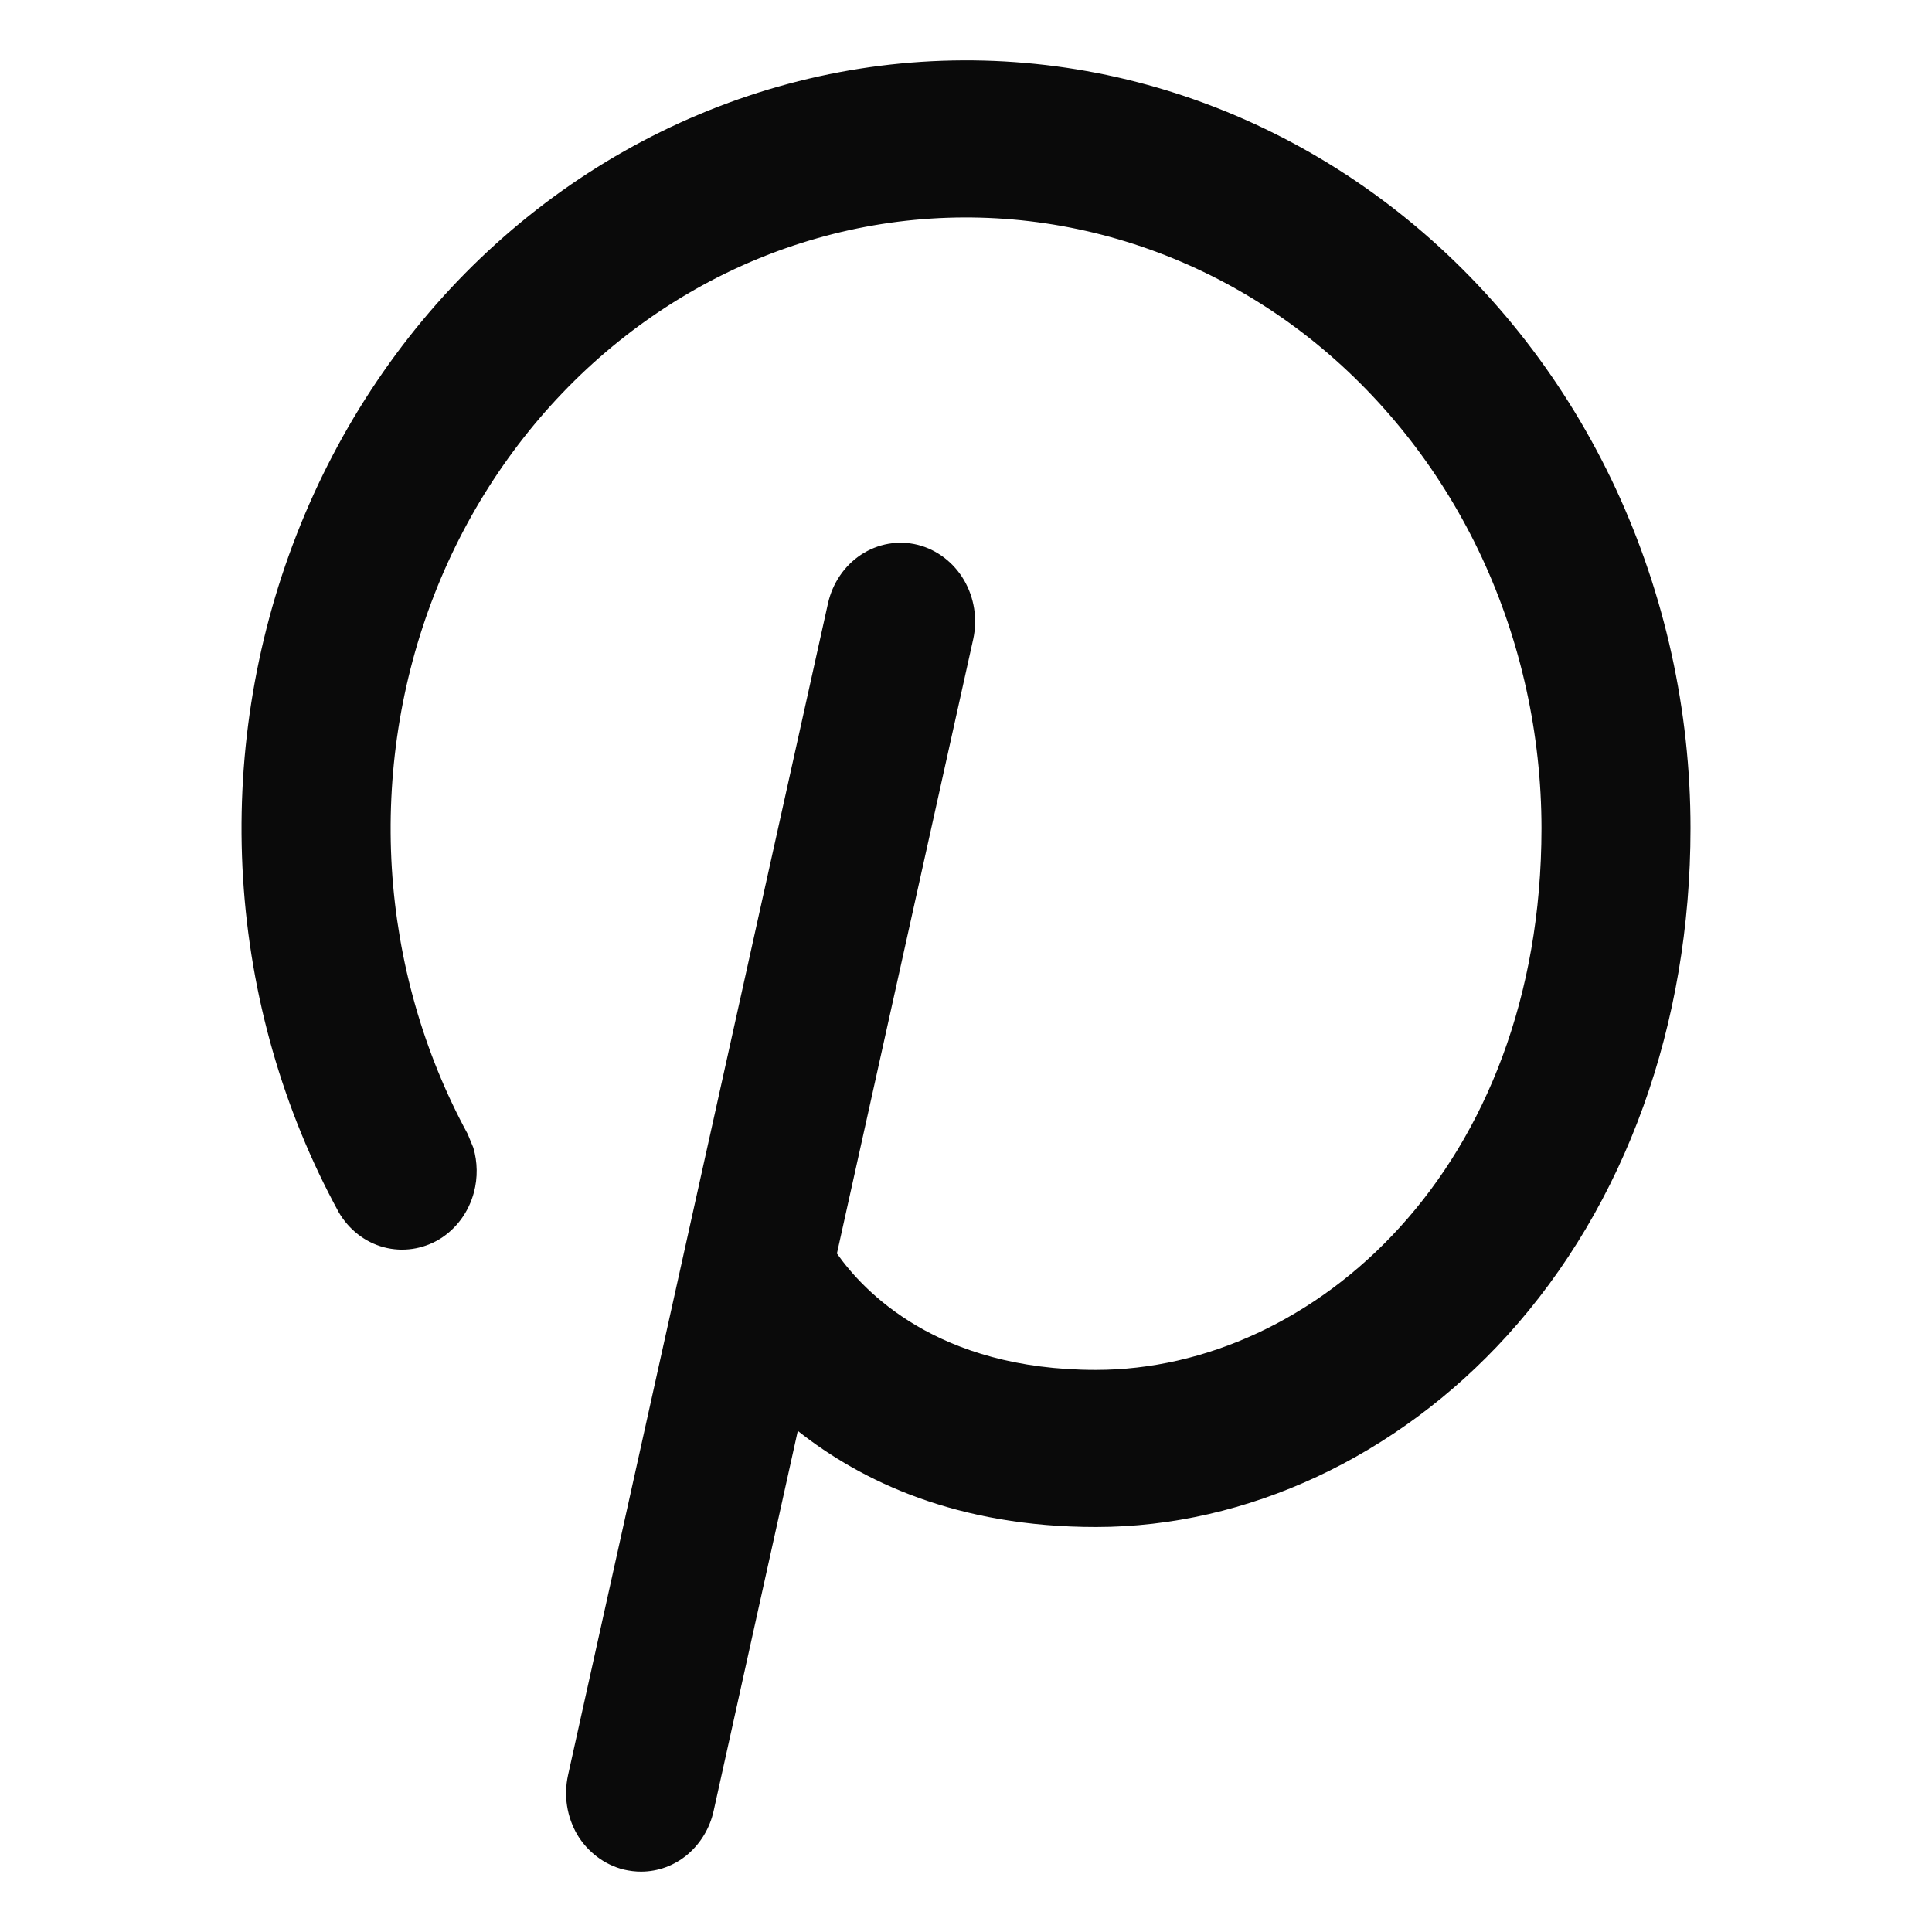
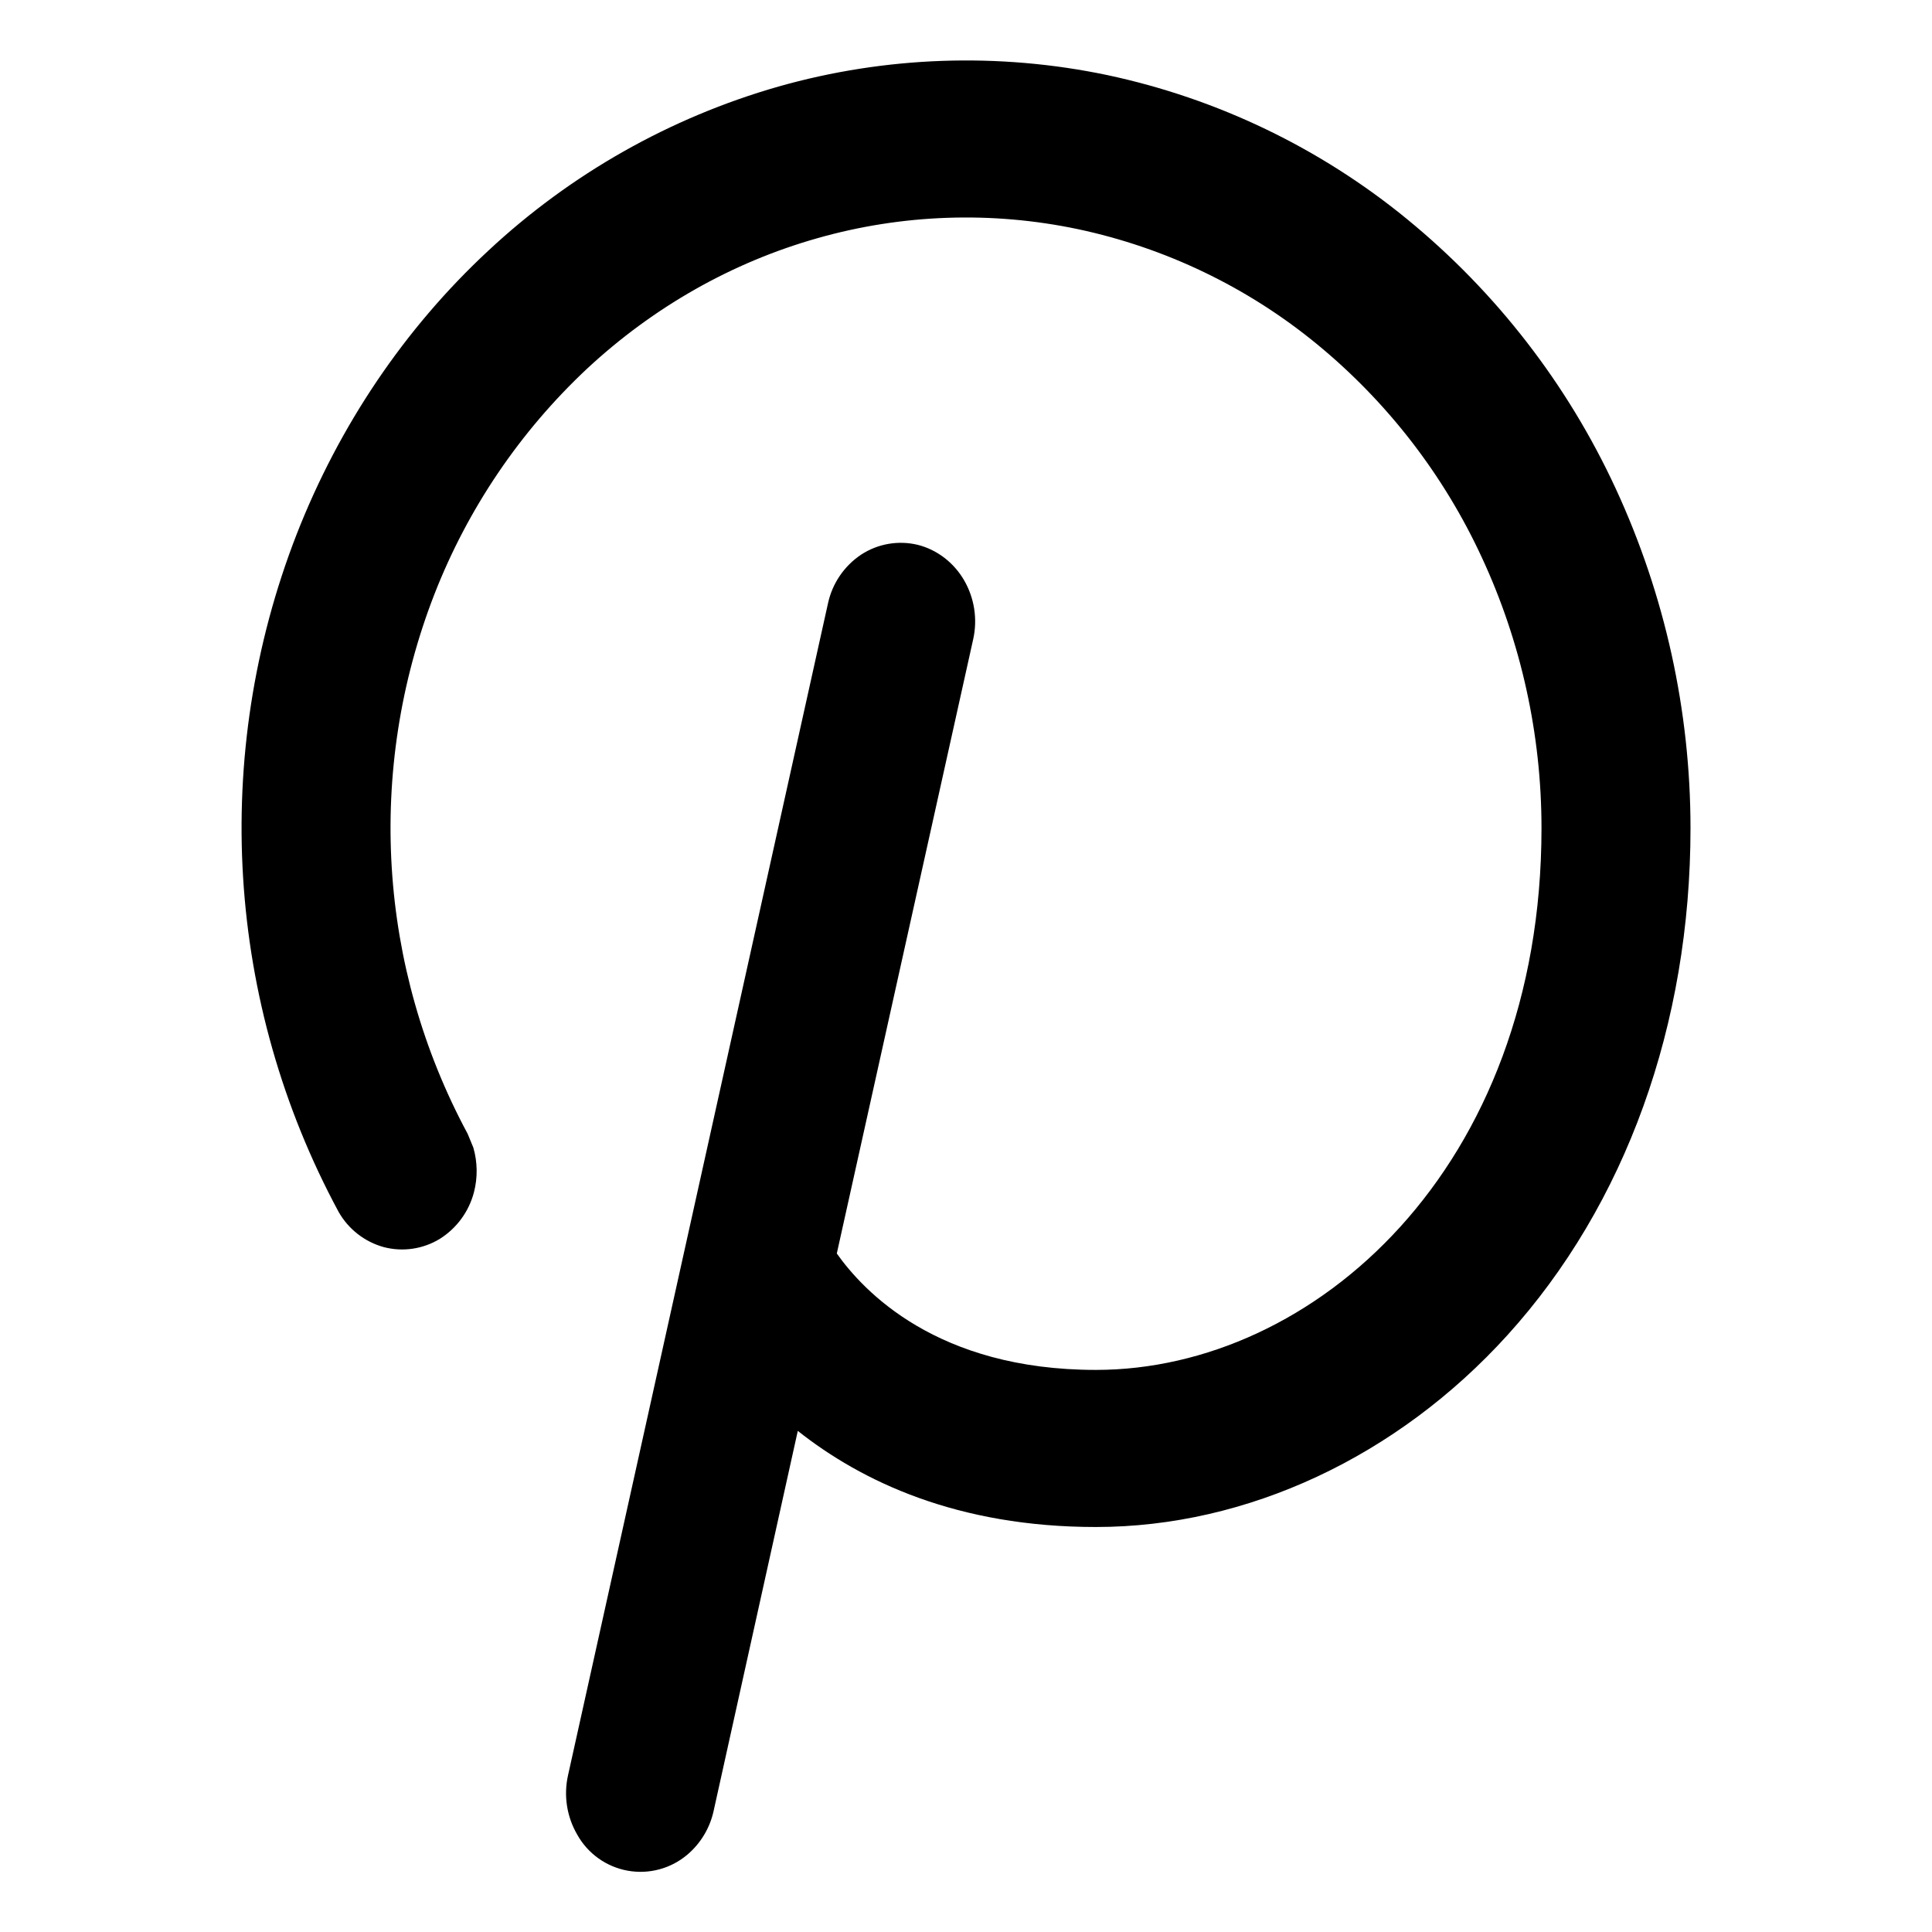
- <svg xmlns="http://www.w3.org/2000/svg" width="16" height="16" viewBox="0 0 16 16" fill="none">
-   <path d="M6.446 0.717C7.336 0.464 8.268 0.432 9.171 0.622C10.074 0.813 10.923 1.221 11.653 1.815C12.383 2.409 12.974 3.173 13.381 4.047C13.787 4.921 14 5.883 14 6.858C14 8.485 13.463 9.978 12.484 11.058C11.571 12.064 10.329 12.646 9.076 12.646C7.927 12.646 7.135 12.268 6.607 11.85L5.91 14.997C5.879 15.139 5.802 15.267 5.693 15.359C5.585 15.45 5.449 15.5 5.309 15.5C5.261 15.5 5.213 15.494 5.166 15.483C5.086 15.463 5.011 15.427 4.945 15.377C4.879 15.327 4.823 15.265 4.78 15.193C4.738 15.12 4.709 15.039 4.696 14.955C4.683 14.871 4.686 14.785 4.704 14.702L6.857 4.997C6.894 4.831 6.993 4.684 7.132 4.593C7.271 4.502 7.439 4.472 7.6 4.512C7.76 4.552 7.899 4.659 7.984 4.805C8.069 4.951 8.096 5.126 8.06 5.292L6.931 10.381C7.15 10.691 7.757 11.345 9.076 11.345C10.878 11.345 12.765 9.68 12.766 6.858C12.765 6.081 12.596 5.315 12.273 4.619C11.949 3.923 11.478 3.316 10.899 2.844C10.319 2.372 9.644 2.049 8.928 1.898C8.212 1.747 7.473 1.772 6.768 1.973C6.062 2.173 5.41 2.544 4.86 3.055C4.311 3.566 3.878 4.204 3.598 4.921C3.318 5.638 3.198 6.415 3.245 7.19C3.293 7.964 3.507 8.717 3.872 9.389L3.873 9.391L3.92 9.505C3.955 9.624 3.957 9.753 3.925 9.874C3.882 10.036 3.781 10.175 3.642 10.261C3.502 10.346 3.335 10.371 3.178 10.329C3.021 10.287 2.887 10.181 2.804 10.037L2.803 10.035C2.343 9.191 2.073 8.246 2.013 7.274C1.953 6.301 2.105 5.327 2.457 4.426C2.809 3.525 3.351 2.721 4.043 2.078C4.735 1.435 5.557 0.97 6.446 0.717Z" fill="#0A0A0A" />
+ <svg xmlns="http://www.w3.org/2000/svg" width="16" height="16" viewBox="0 0 16 16">
+   <path d="M6.446.717A5.7 5.7 0 0 1 9.171.622a5.84 5.84 0 0 1 2.482 1.193 6.3 6.3 0 0 1 1.728 2.232A6.7 6.7 0 0 1 14 6.857c0 1.628-.537 3.12-1.516 4.2-.913 1.007-2.155 1.589-3.408 1.589-1.149 0-1.941-.378-2.469-.796l-.697 3.147a.66.66 0 0 1-.217.362.6.6 0 0 1-.913-.166.68.68 0 0 1-.076-.49l2.153-9.706a.65.65 0 0 1 .275-.404.6.6 0 0 1 .468-.081c.16.04.299.147.384.293a.68.68 0 0 1 .076.487l-1.13 5.089c.22.31.827.964 2.146.964 1.802 0 3.69-1.665 3.69-4.487 0-.777-.17-1.543-.493-2.239a5 5 0 0 0-1.374-1.775 4.64 4.64 0 0 0-1.971-.946 4.5 4.5 0 0 0-2.16.075c-.706.2-1.358.57-1.908 1.082A5.1 5.1 0 0 0 3.598 4.92a5.34 5.34 0 0 0 .274 4.468l.001.002.047.114a.7.7 0 0 1 .005.37.65.65 0 0 1-.283.386.6.6 0 0 1-.464.068.62.62 0 0 1-.374-.292l-.001-.002a6.7 6.7 0 0 1-.346-5.61c.352-.9.894-1.704 1.586-2.347A5.9 5.9 0 0 1 6.446.717" />
</svg>
